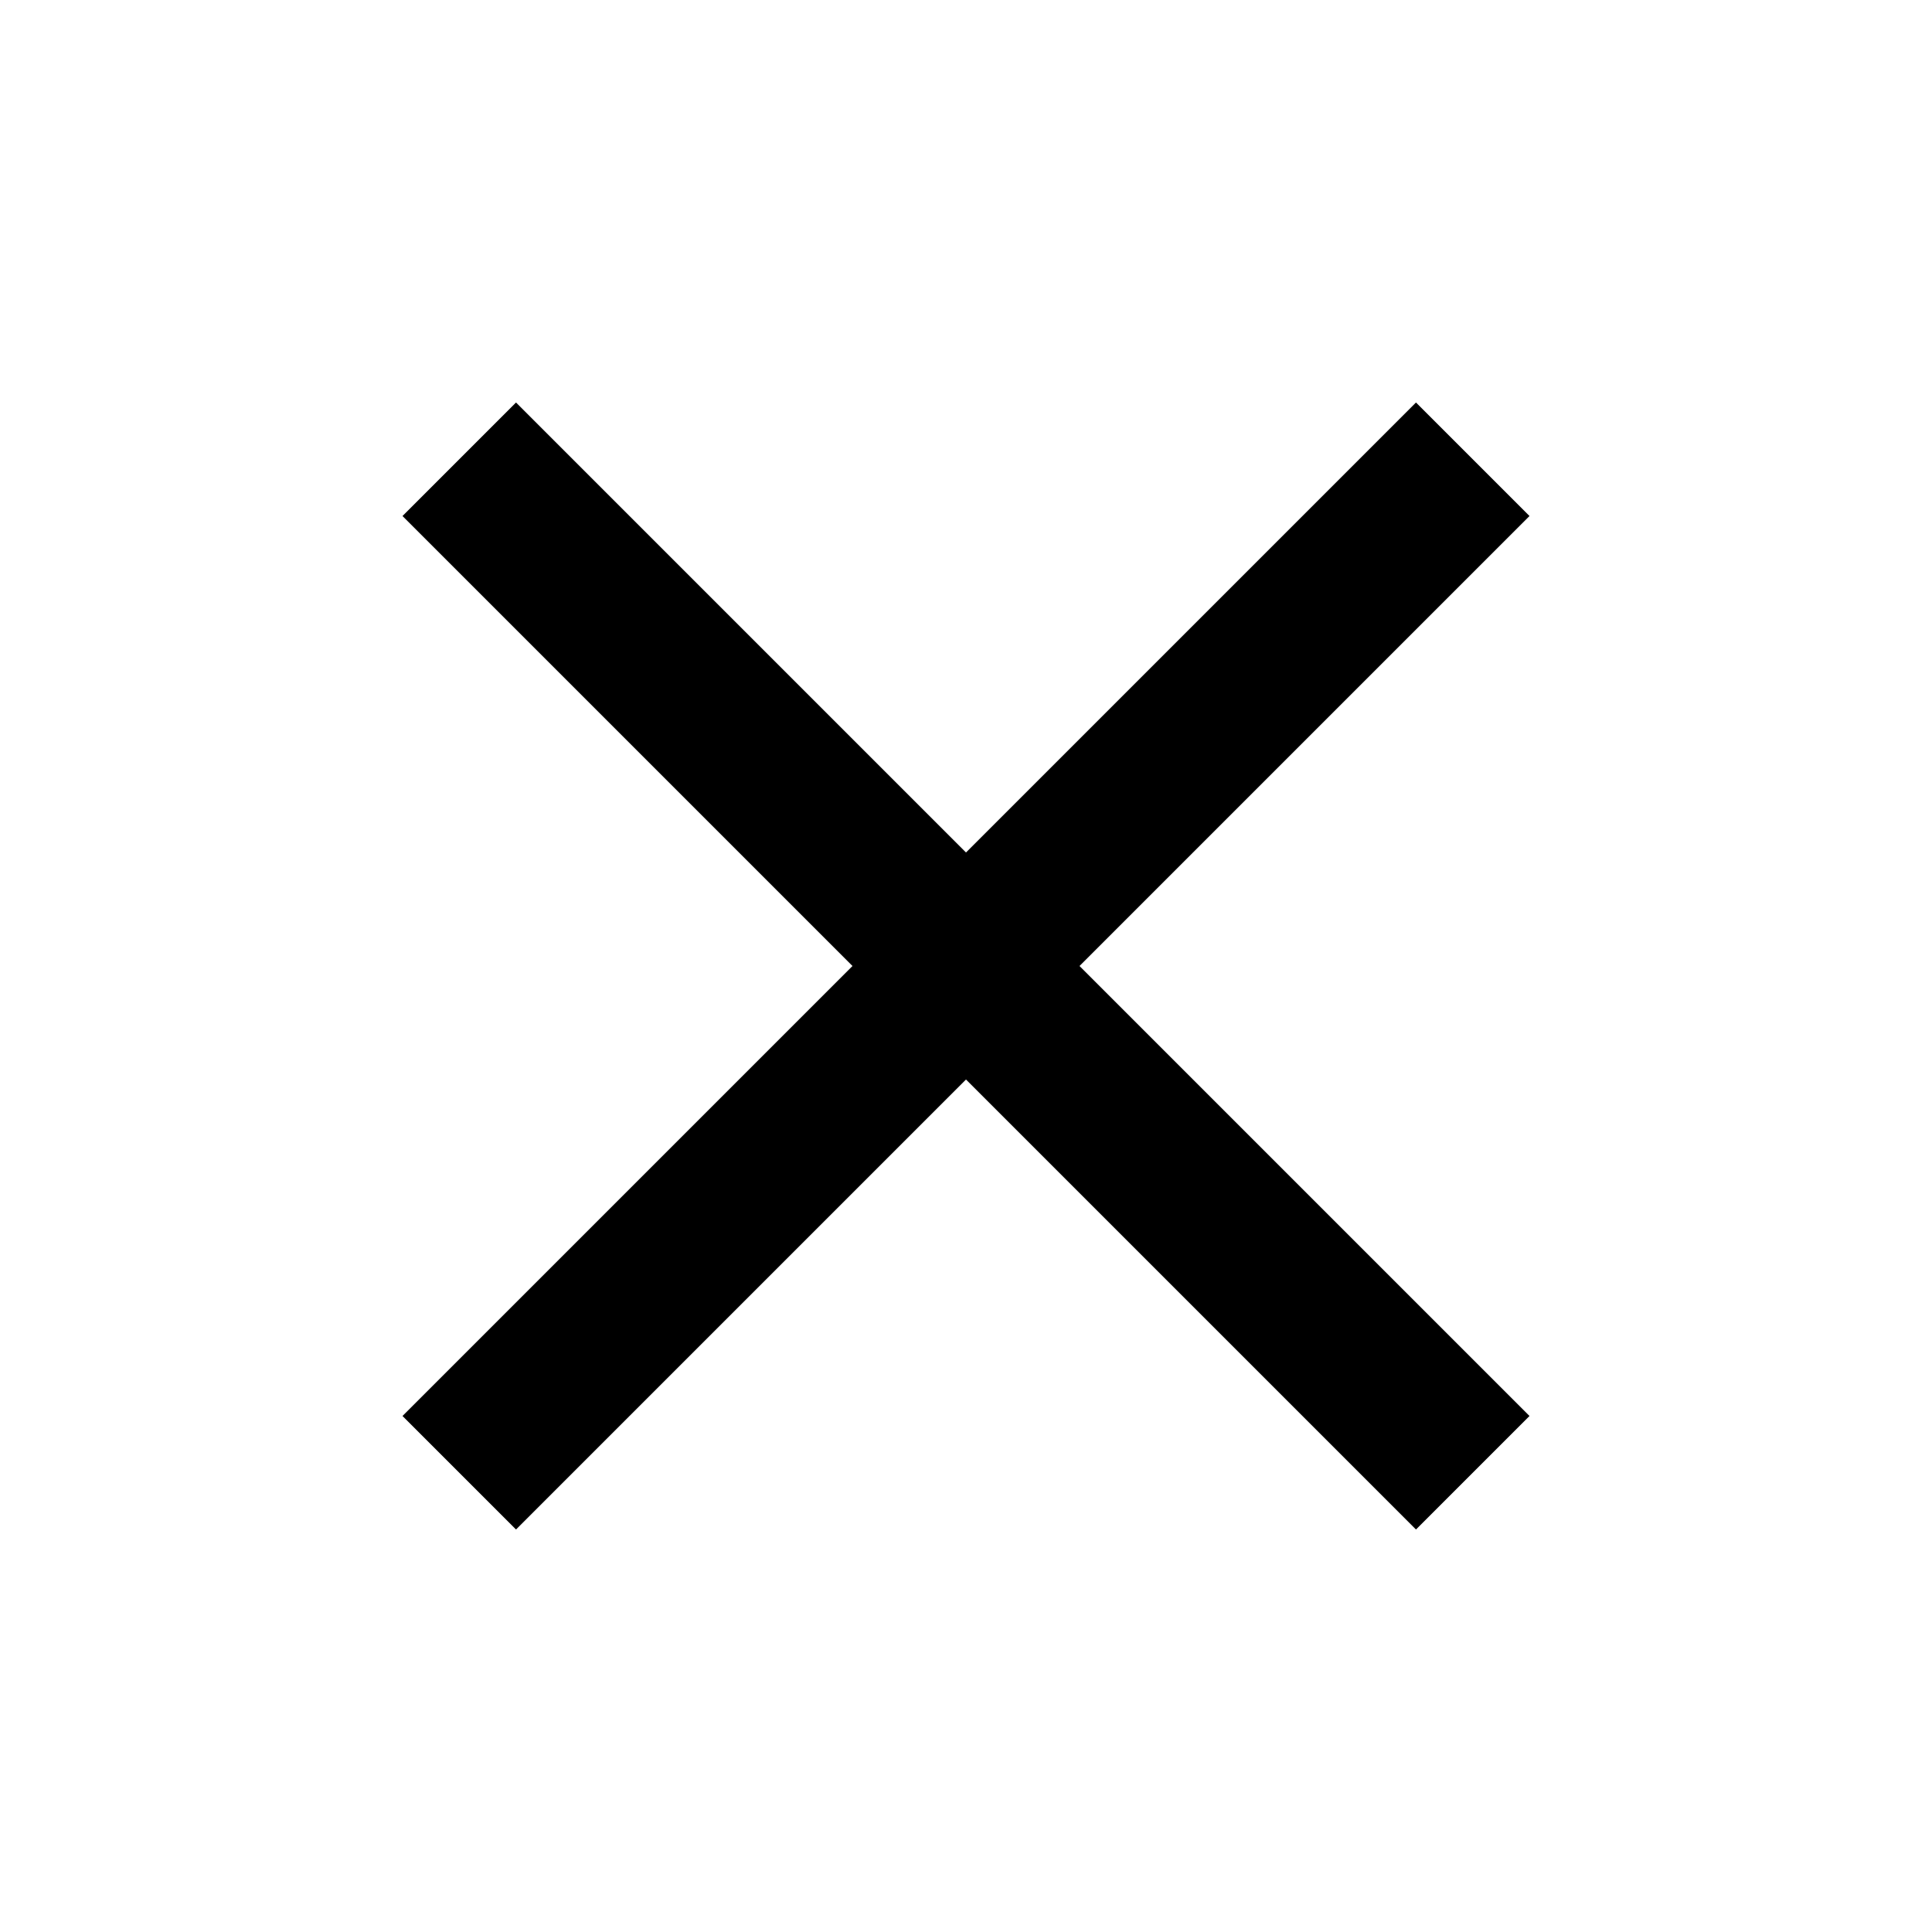
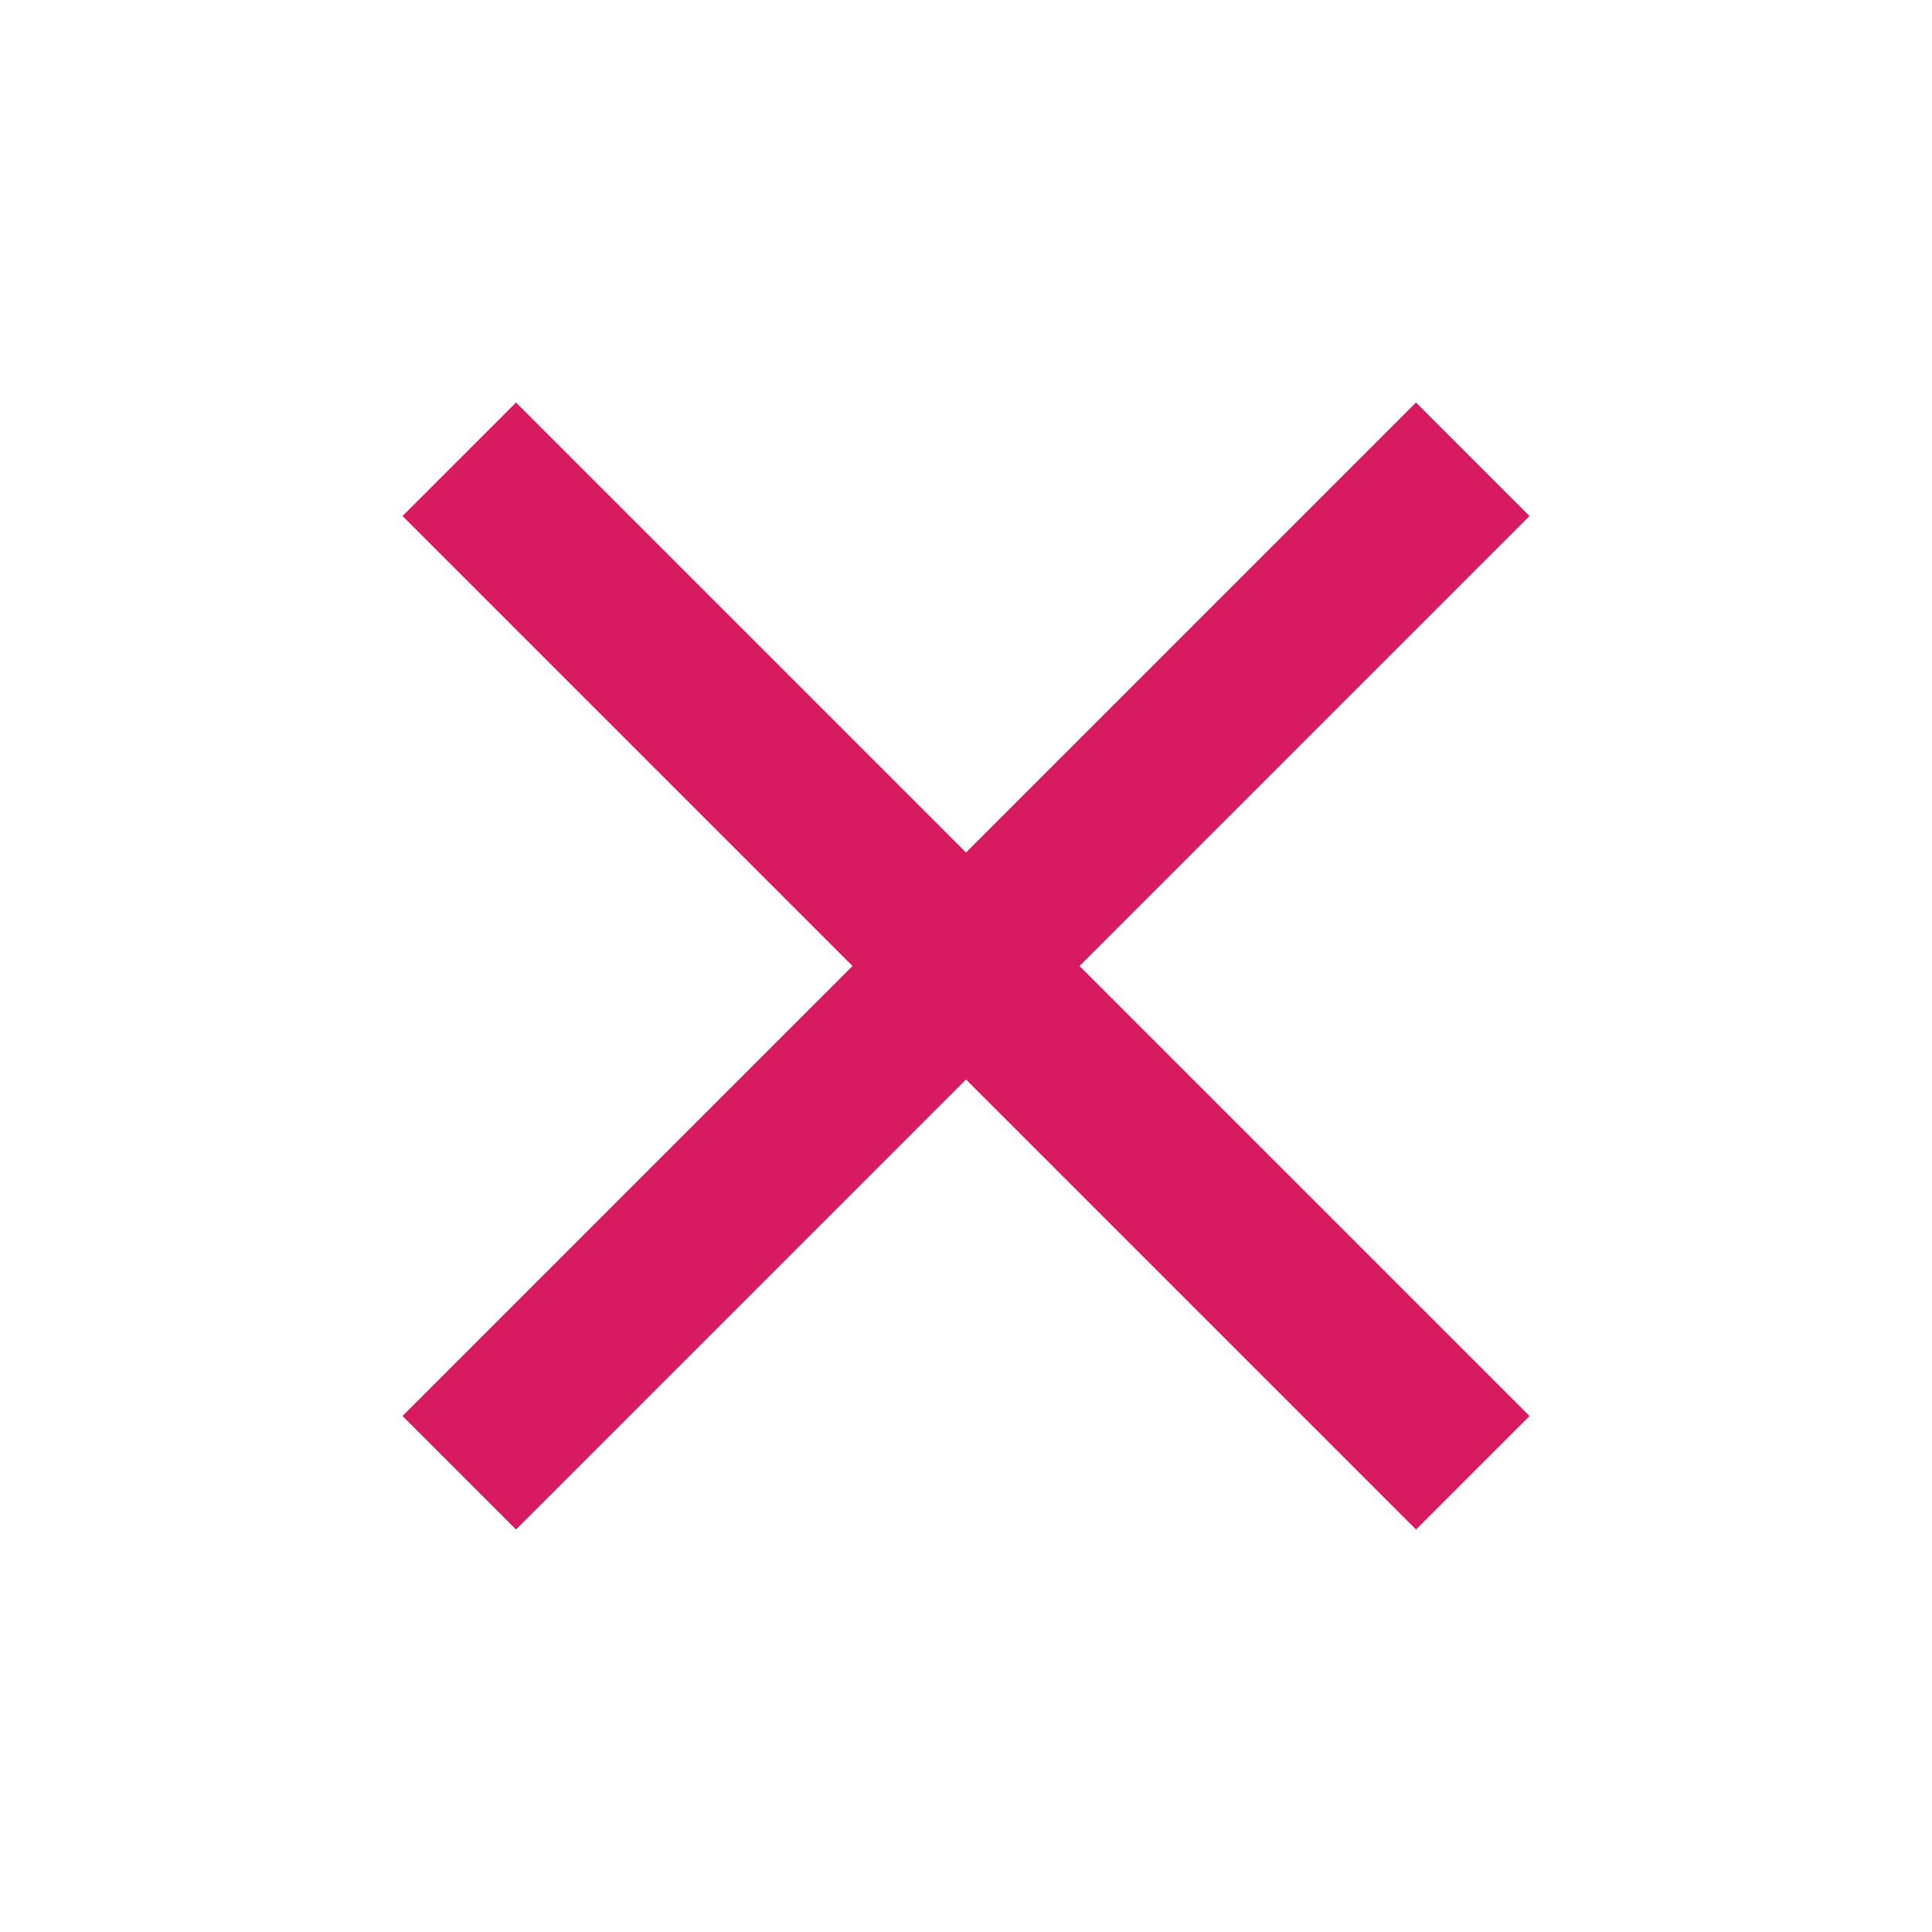
- <svg xmlns="http://www.w3.org/2000/svg" version="1.1" width="24" height="24" viewBox="0 0 24 24">
+ <svg xmlns="http://www.w3.org/2000/svg" fill="#d81b60" version="1.1" width="24" height="24" viewBox="0 0 24 24">
  <path d="M19,6.41L17.59,5L12,10.59L6.41,5L5,6.41L10.59,12L5,17.59L6.41,19L12,13.41L17.59,19L19,17.59L13.41,12L19,6.41Z" />
</svg>
